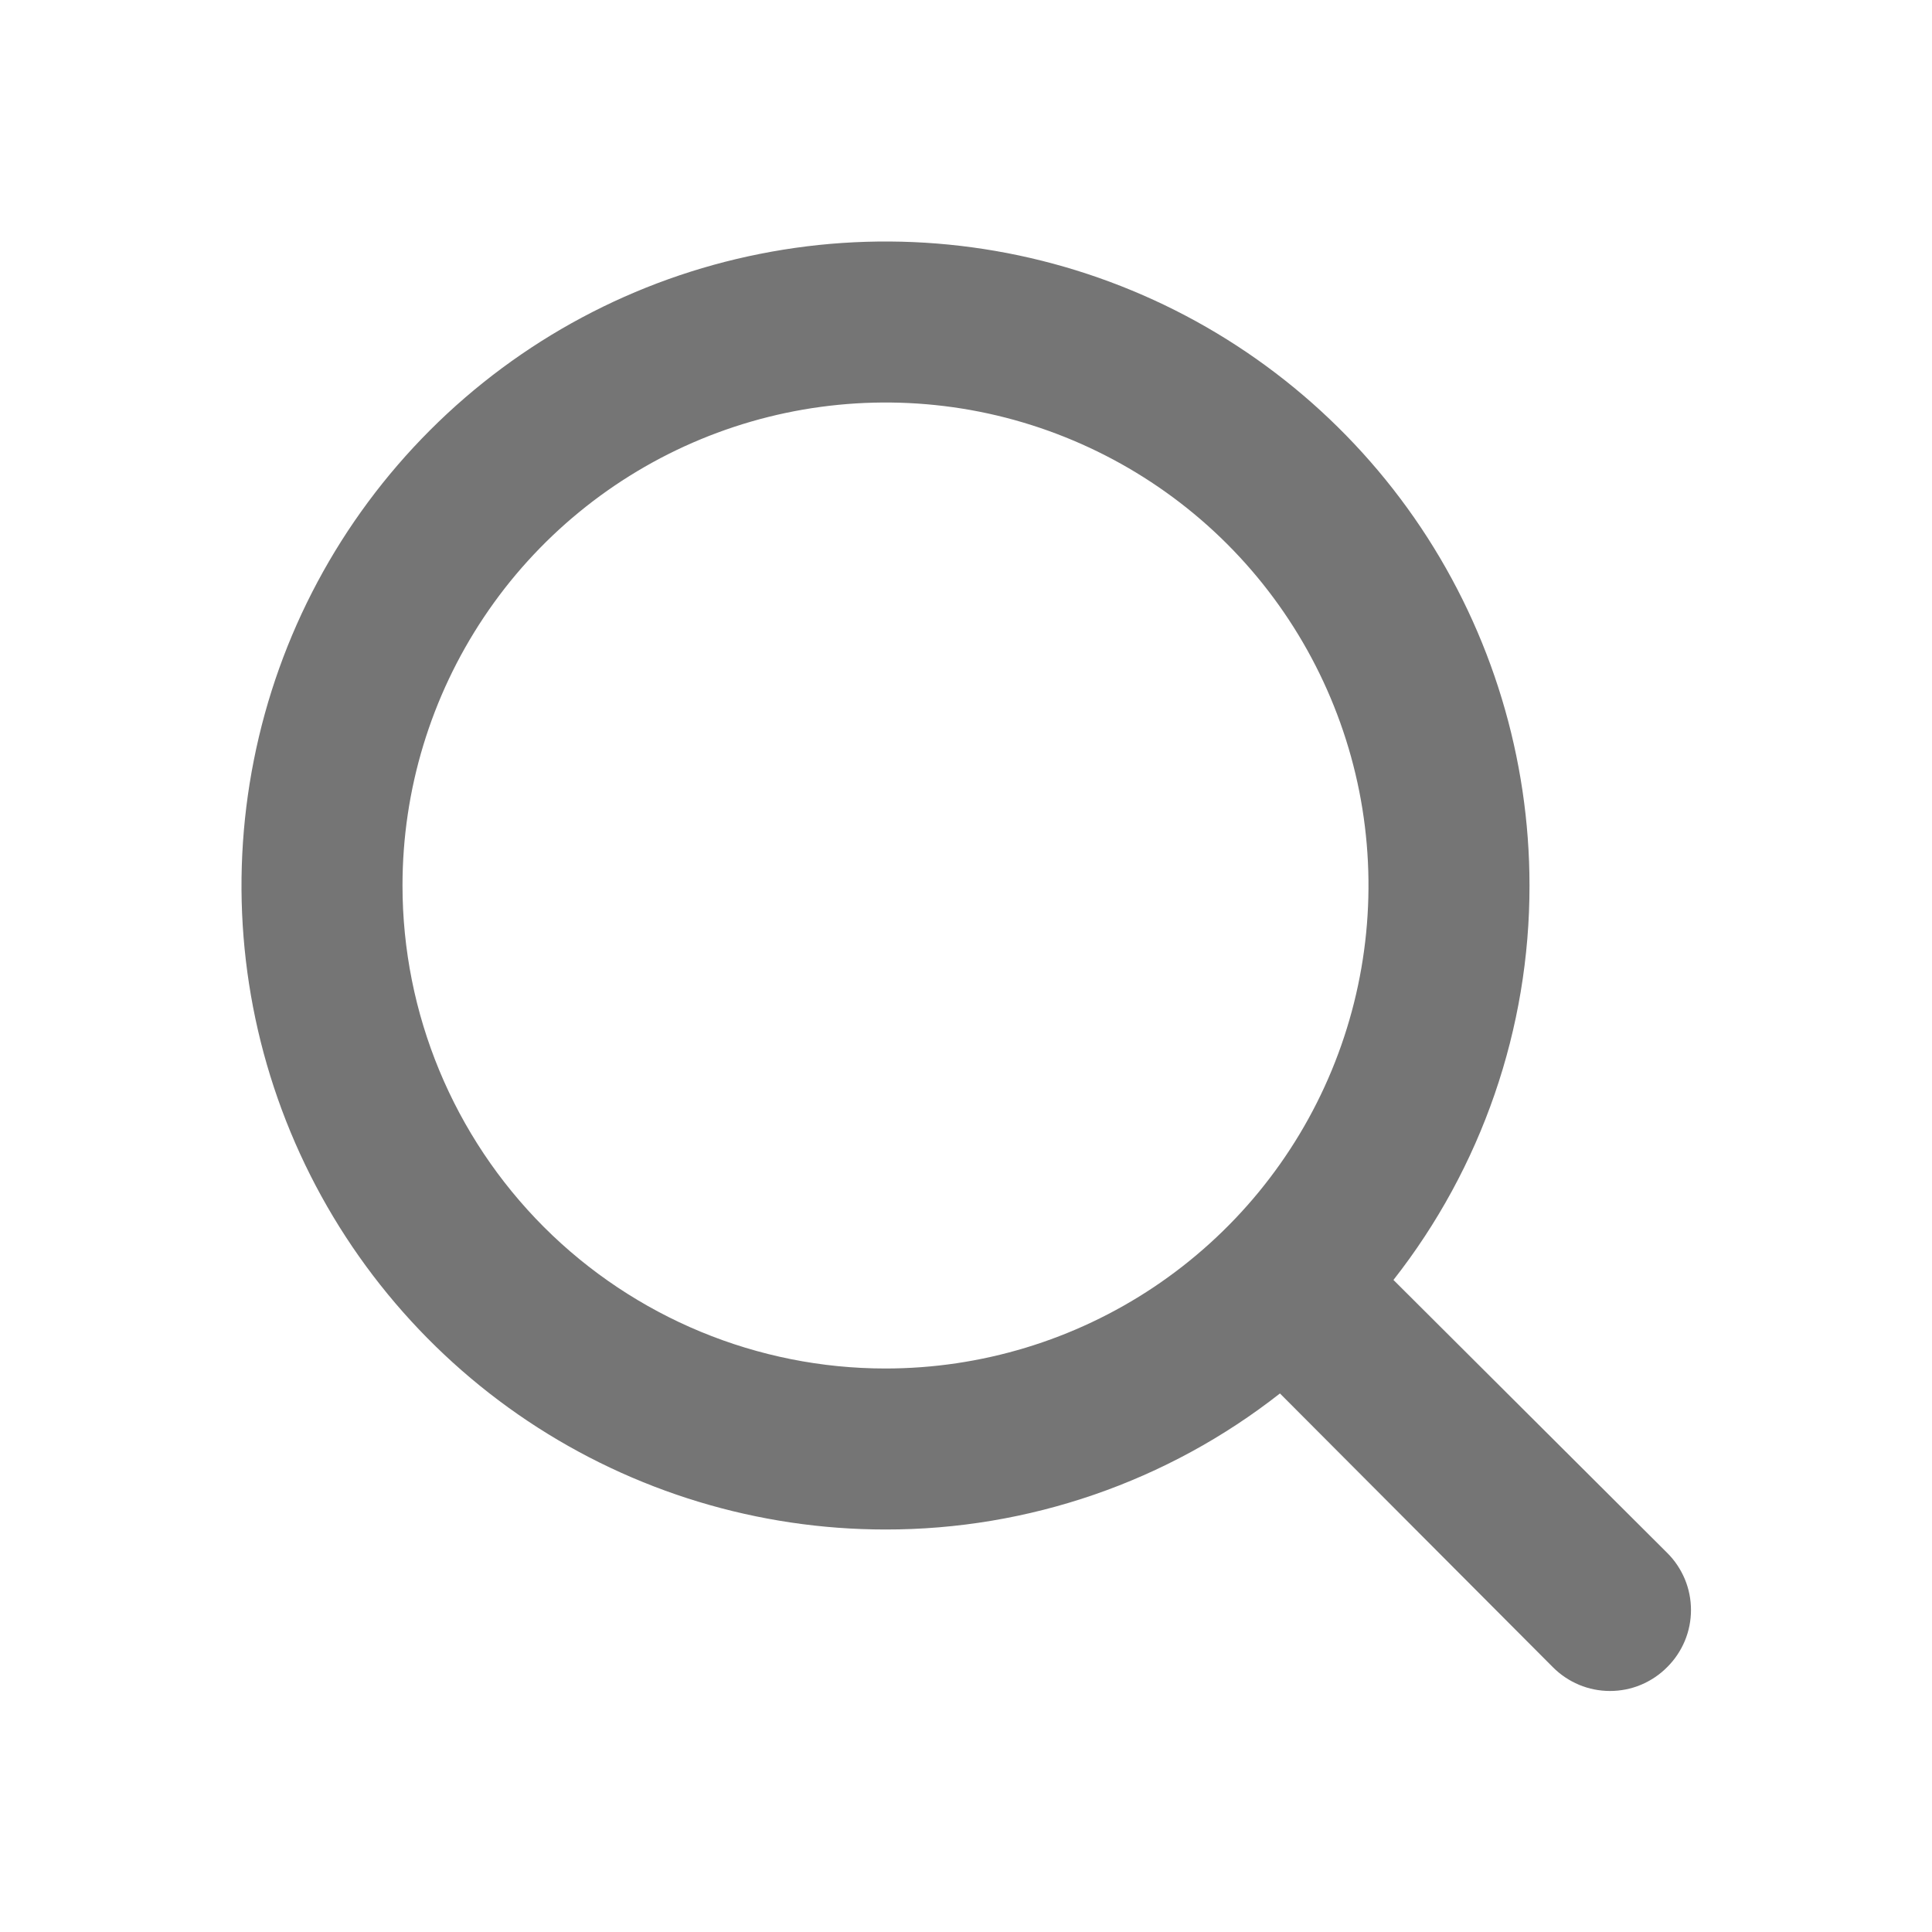
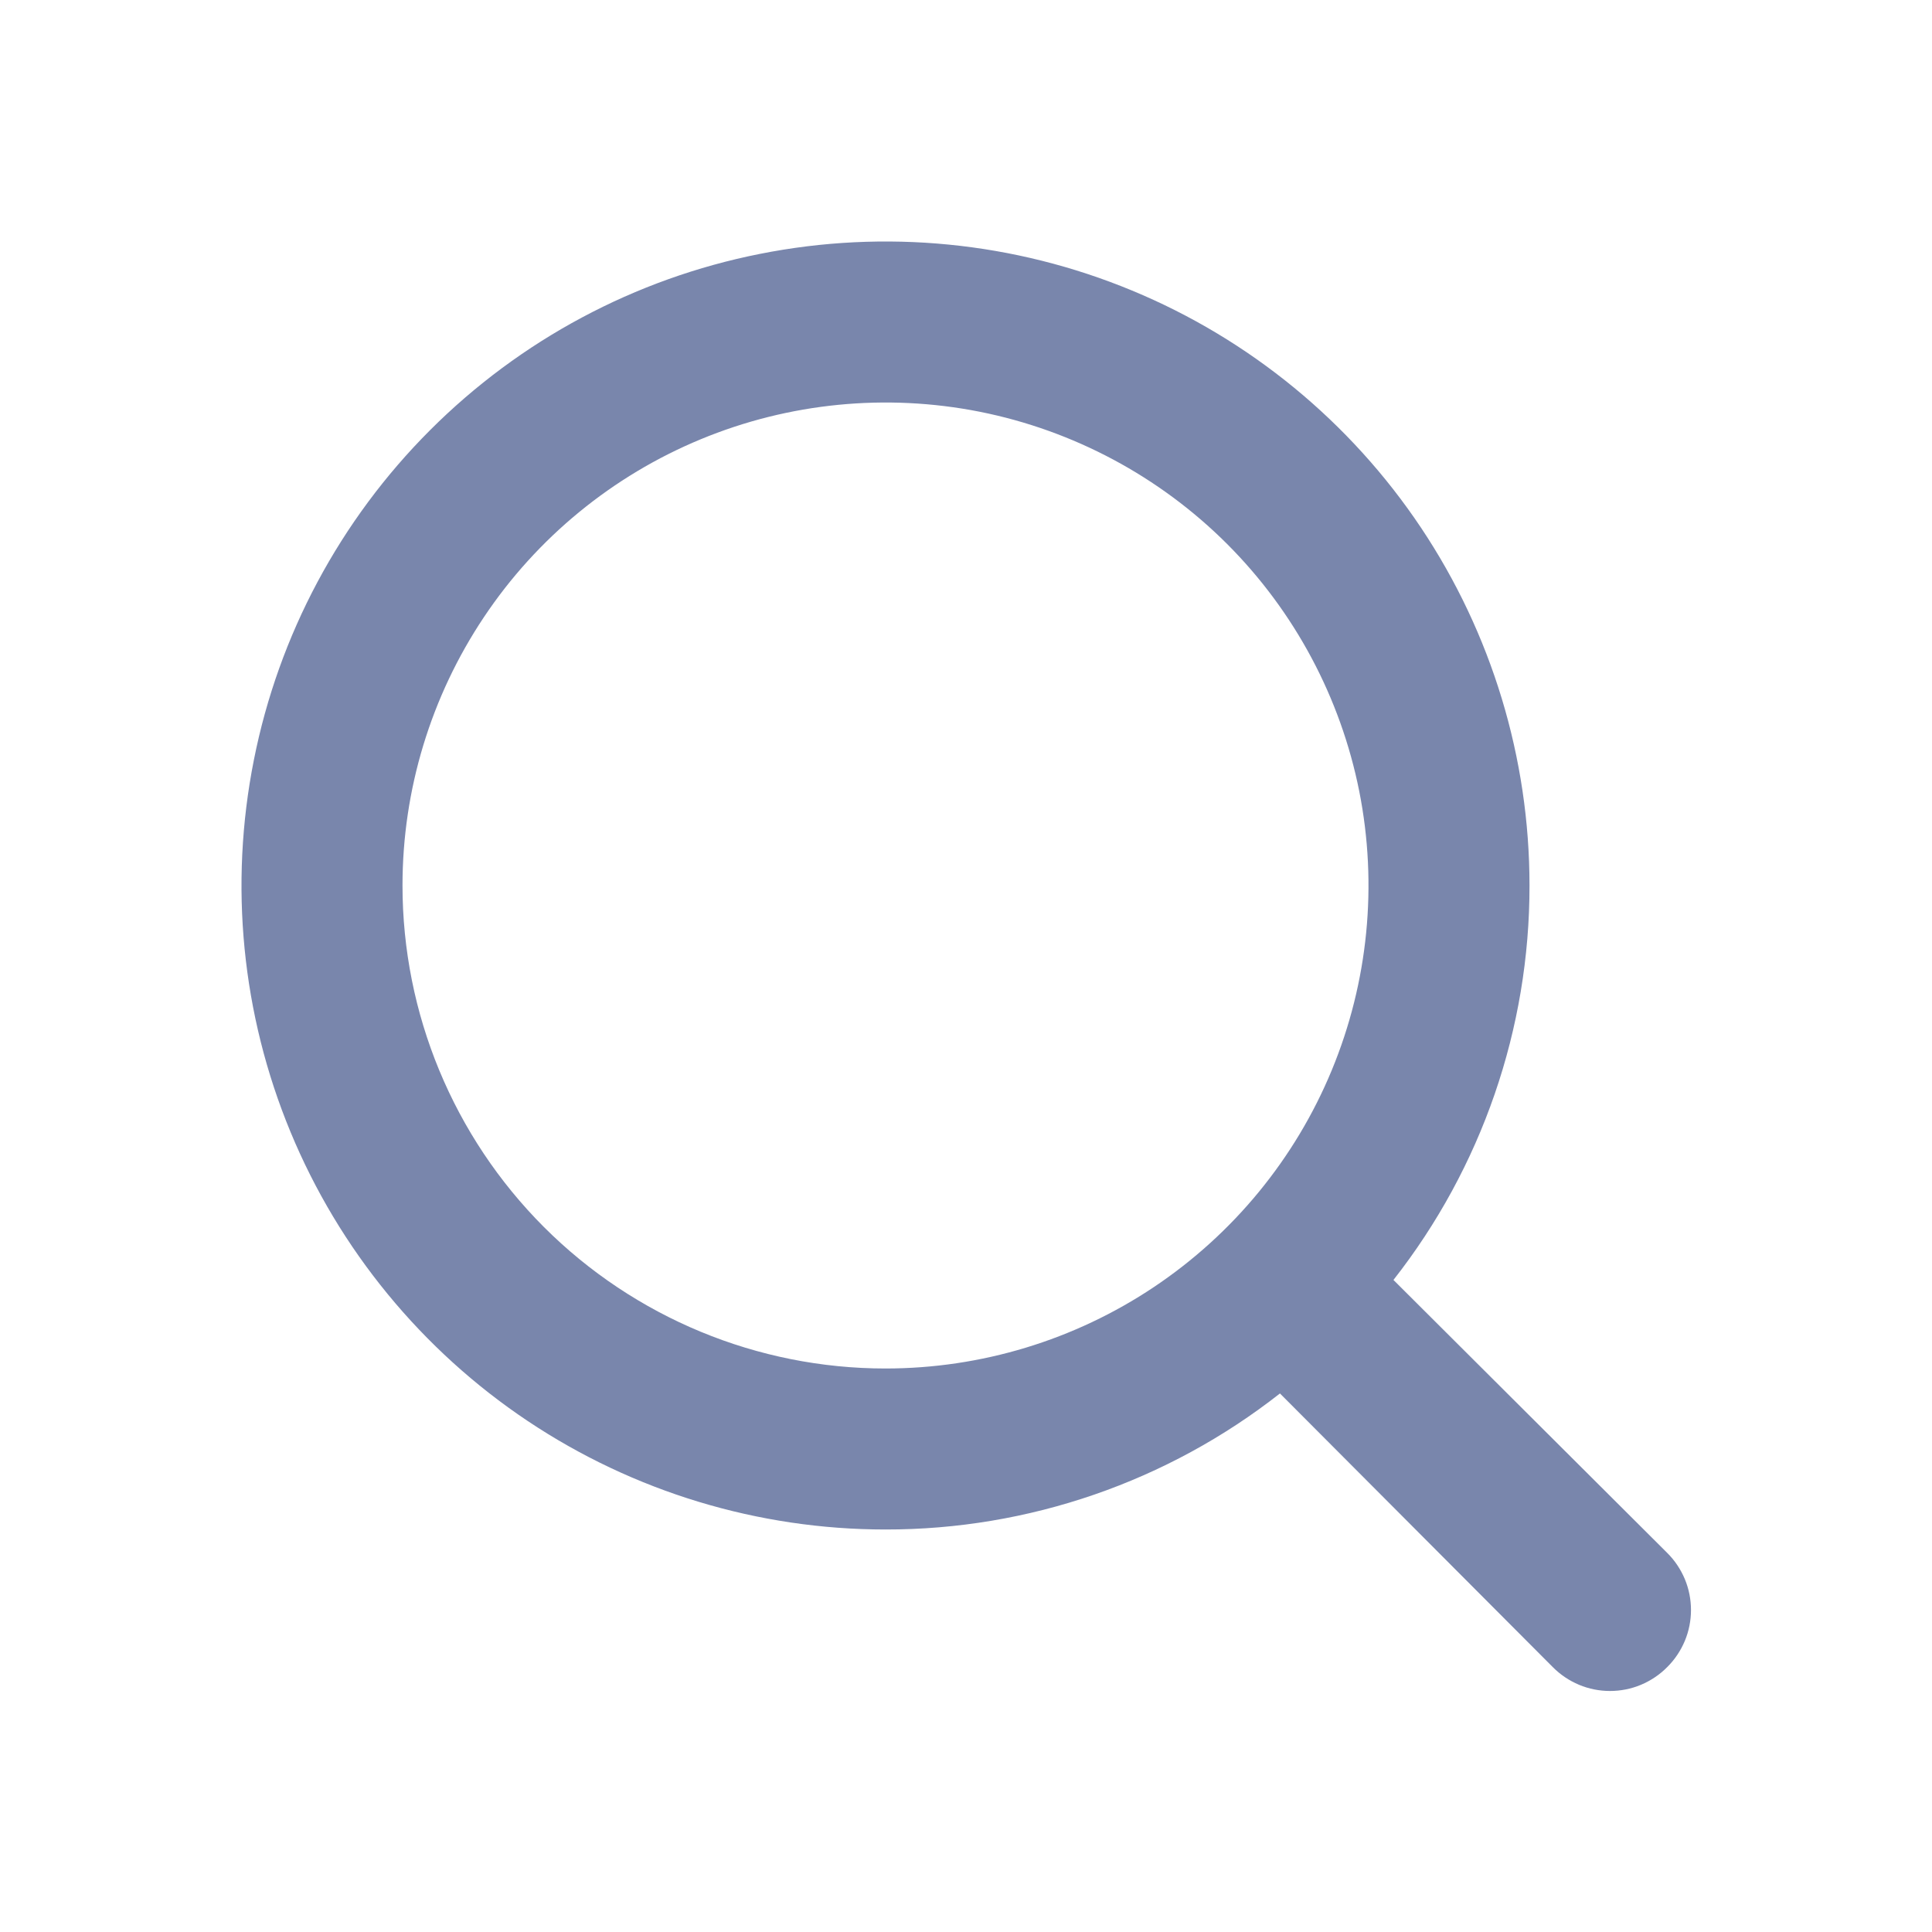
<svg xmlns="http://www.w3.org/2000/svg" width="24" height="24" viewBox="0 0 24 24" fill="none">
-   <path d="M20.71 19.29L17.31 15.9C18.407 14.502 19.002 12.777 19 11C19 9.418 18.531 7.871 17.652 6.555C16.773 5.24 15.523 4.214 14.062 3.609C12.6 3.003 10.991 2.845 9.439 3.154C7.887 3.462 6.462 4.224 5.343 5.343C4.224 6.462 3.462 7.887 3.154 9.439C2.845 10.991 3.003 12.6 3.609 14.062C4.214 15.523 5.24 16.773 6.555 17.652C7.871 18.531 9.418 19 11 19C12.777 19.002 14.502 18.407 15.9 17.31L19.29 20.71C19.383 20.804 19.494 20.878 19.615 20.929C19.737 20.98 19.868 21.006 20 21.006C20.132 21.006 20.263 20.98 20.385 20.929C20.506 20.878 20.617 20.804 20.71 20.71C20.804 20.617 20.878 20.506 20.929 20.385C20.98 20.263 21.006 20.132 21.006 20C21.006 19.868 20.98 19.737 20.929 19.615C20.878 19.494 20.804 19.383 20.71 19.29ZM5 11C5 9.813 5.352 8.653 6.011 7.667C6.67 6.68 7.608 5.911 8.704 5.457C9.8 5.003 11.007 4.884 12.171 5.115C13.334 5.347 14.403 5.918 15.243 6.757C16.082 7.596 16.653 8.666 16.885 9.829C17.116 10.993 16.997 12.2 16.543 13.296C16.089 14.393 15.32 15.329 14.333 15.989C13.347 16.648 12.187 17 11 17C9.409 17 7.883 16.368 6.757 15.243C5.632 14.117 5 12.591 5 11Z" fill="#757575" />
+   <path d="M20.71 19.29L17.31 15.9C18.407 14.502 19.002 12.777 19 11C19 9.418 18.531 7.871 17.652 6.555C16.773 5.24 15.523 4.214 14.062 3.609C12.6 3.003 10.991 2.845 9.439 3.154C7.887 3.462 6.462 4.224 5.343 5.343C4.224 6.462 3.462 7.887 3.154 9.439C2.845 10.991 3.003 12.6 3.609 14.062C4.214 15.523 5.24 16.773 6.555 17.652C7.871 18.531 9.418 19 11 19C12.777 19.002 14.502 18.407 15.9 17.31L19.29 20.71C19.383 20.804 19.494 20.878 19.615 20.929C19.737 20.98 19.868 21.006 20 21.006C20.132 21.006 20.263 20.98 20.385 20.929C20.506 20.878 20.617 20.804 20.71 20.71C20.804 20.617 20.878 20.506 20.929 20.385C20.98 20.263 21.006 20.132 21.006 20C21.006 19.868 20.98 19.737 20.929 19.615C20.878 19.494 20.804 19.383 20.71 19.29ZM5 11C5 9.813 5.352 8.653 6.011 7.667C6.67 6.68 7.608 5.911 8.704 5.457C9.8 5.003 11.007 4.884 12.171 5.115C13.334 5.347 14.403 5.918 15.243 6.757C16.082 7.596 16.653 8.666 16.885 9.829C17.116 10.993 16.997 12.2 16.543 13.296C16.089 14.393 15.32 15.329 14.333 15.989C13.347 16.648 12.187 17 11 17C9.409 17 7.883 16.368 6.757 15.243C5.632 14.117 5 12.591 5 11Z" fill="#7986AC" />
</svg>
